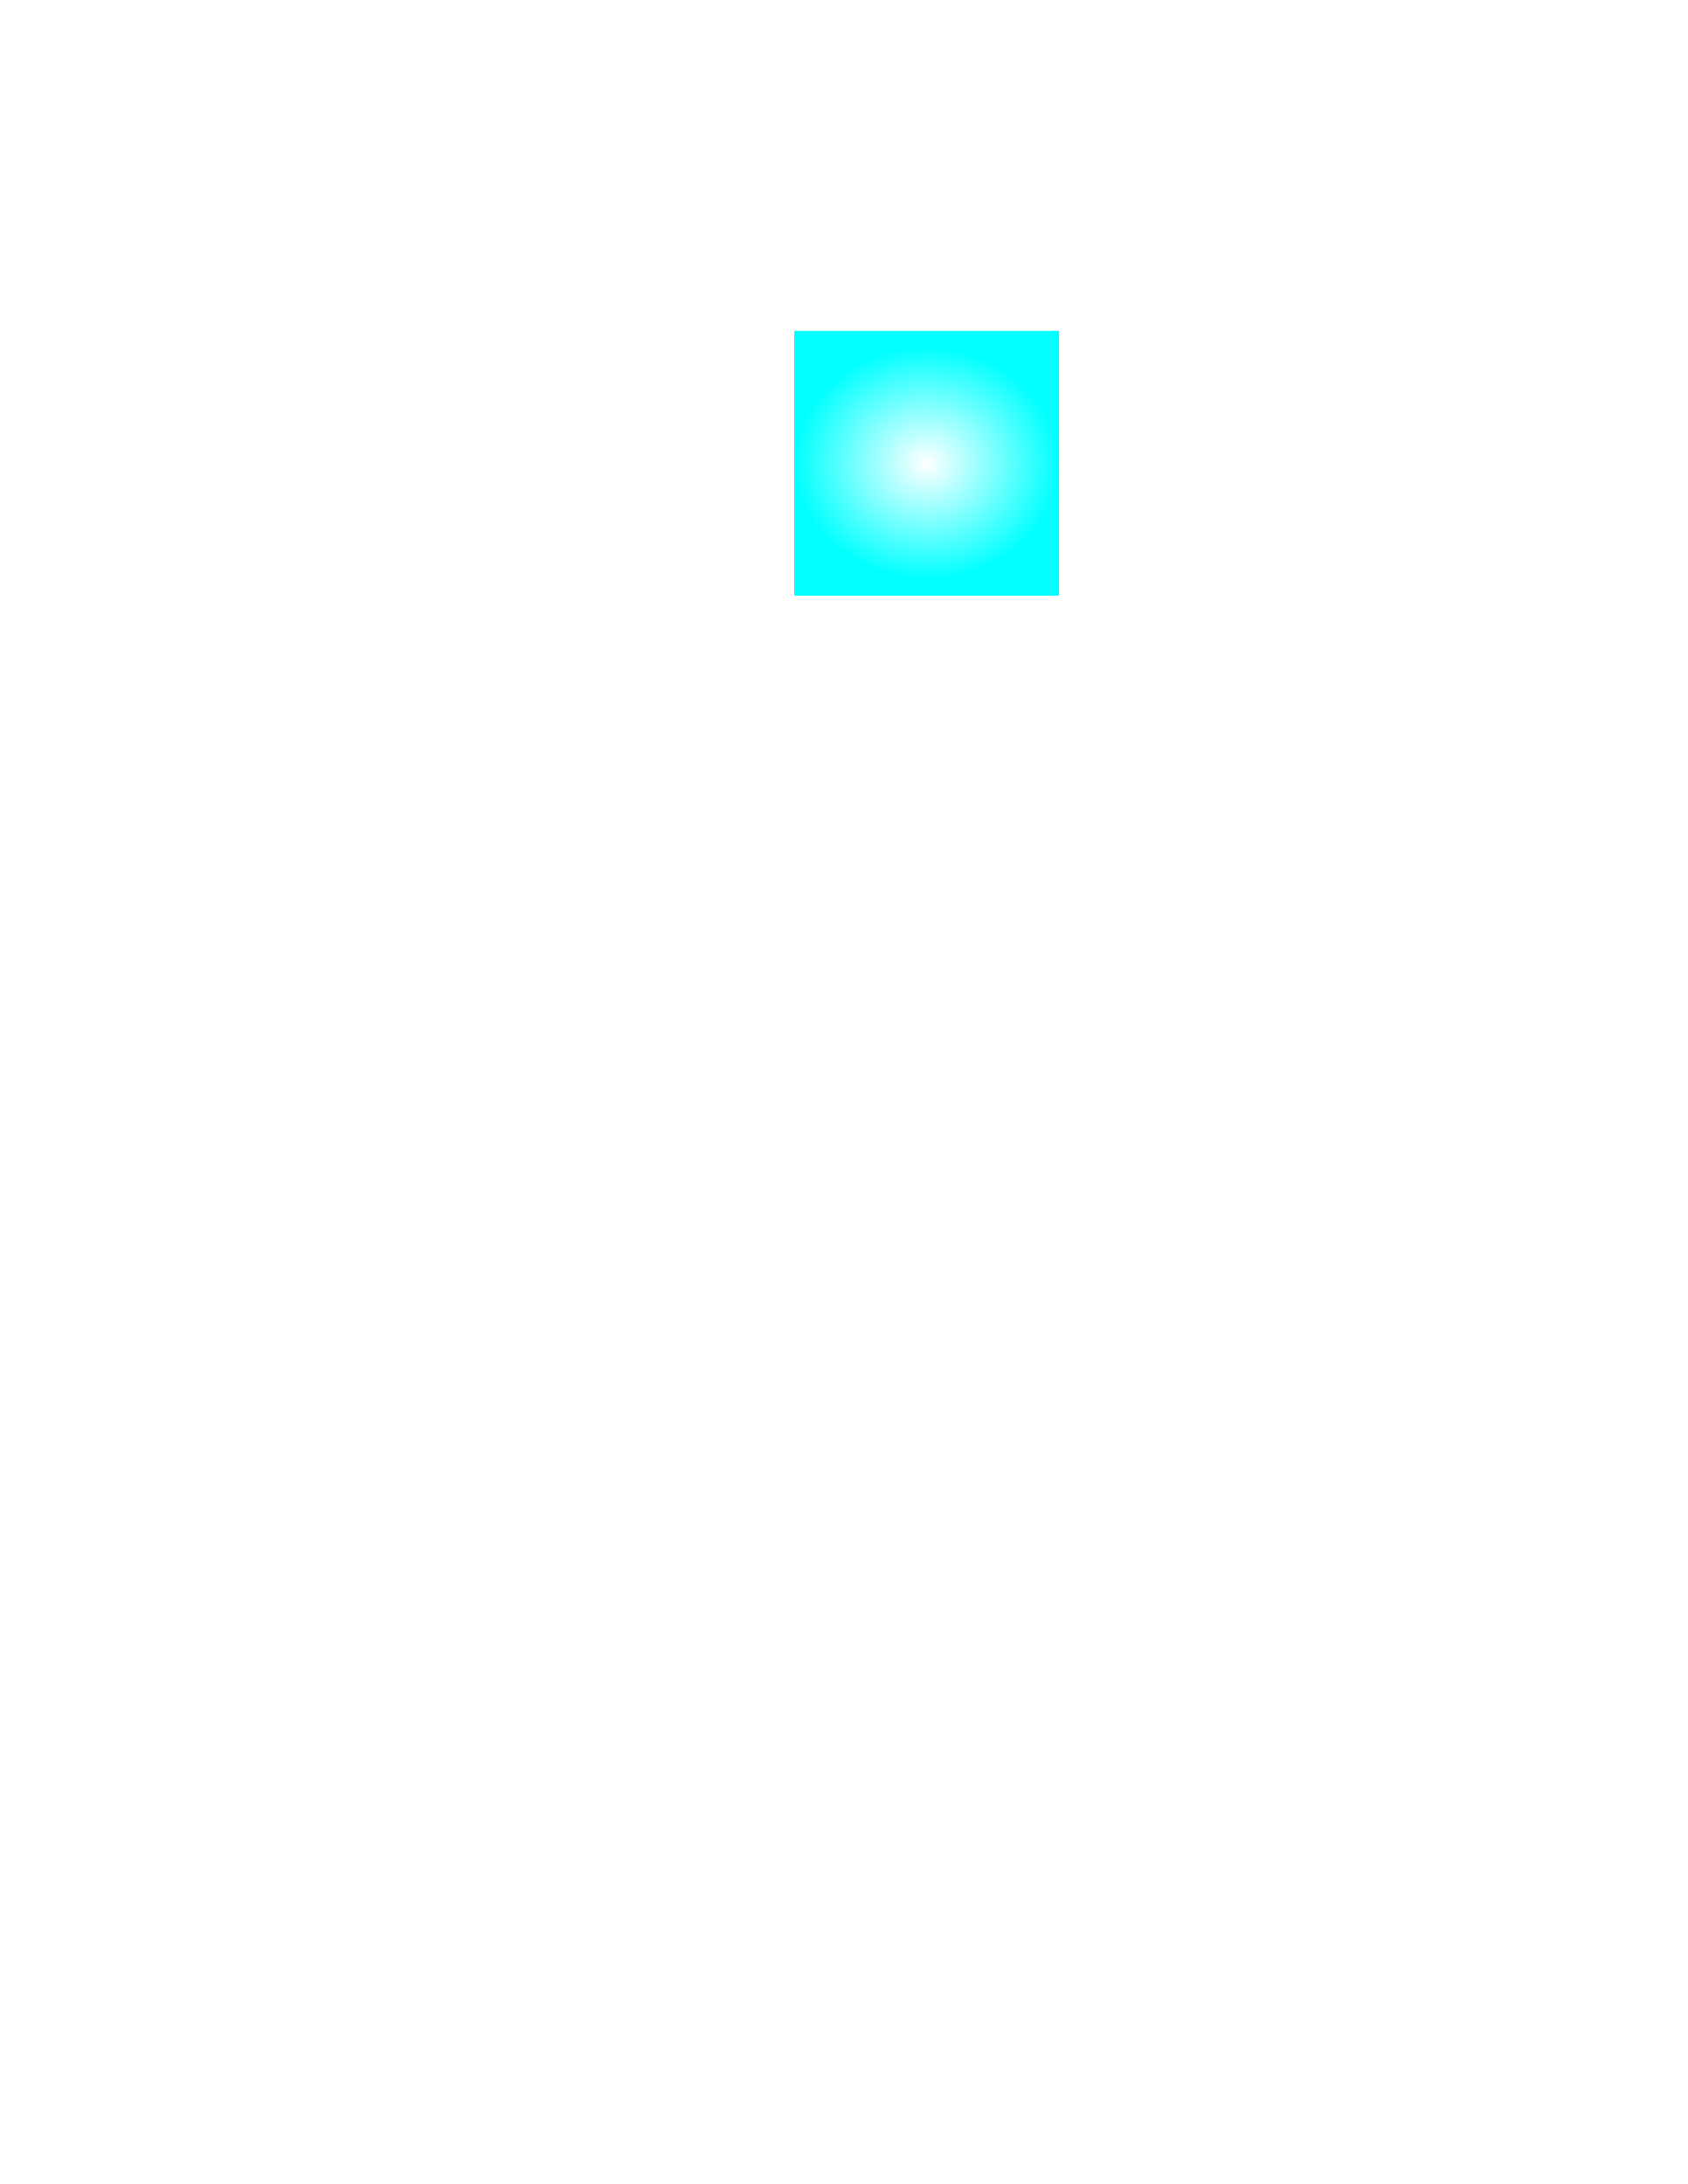
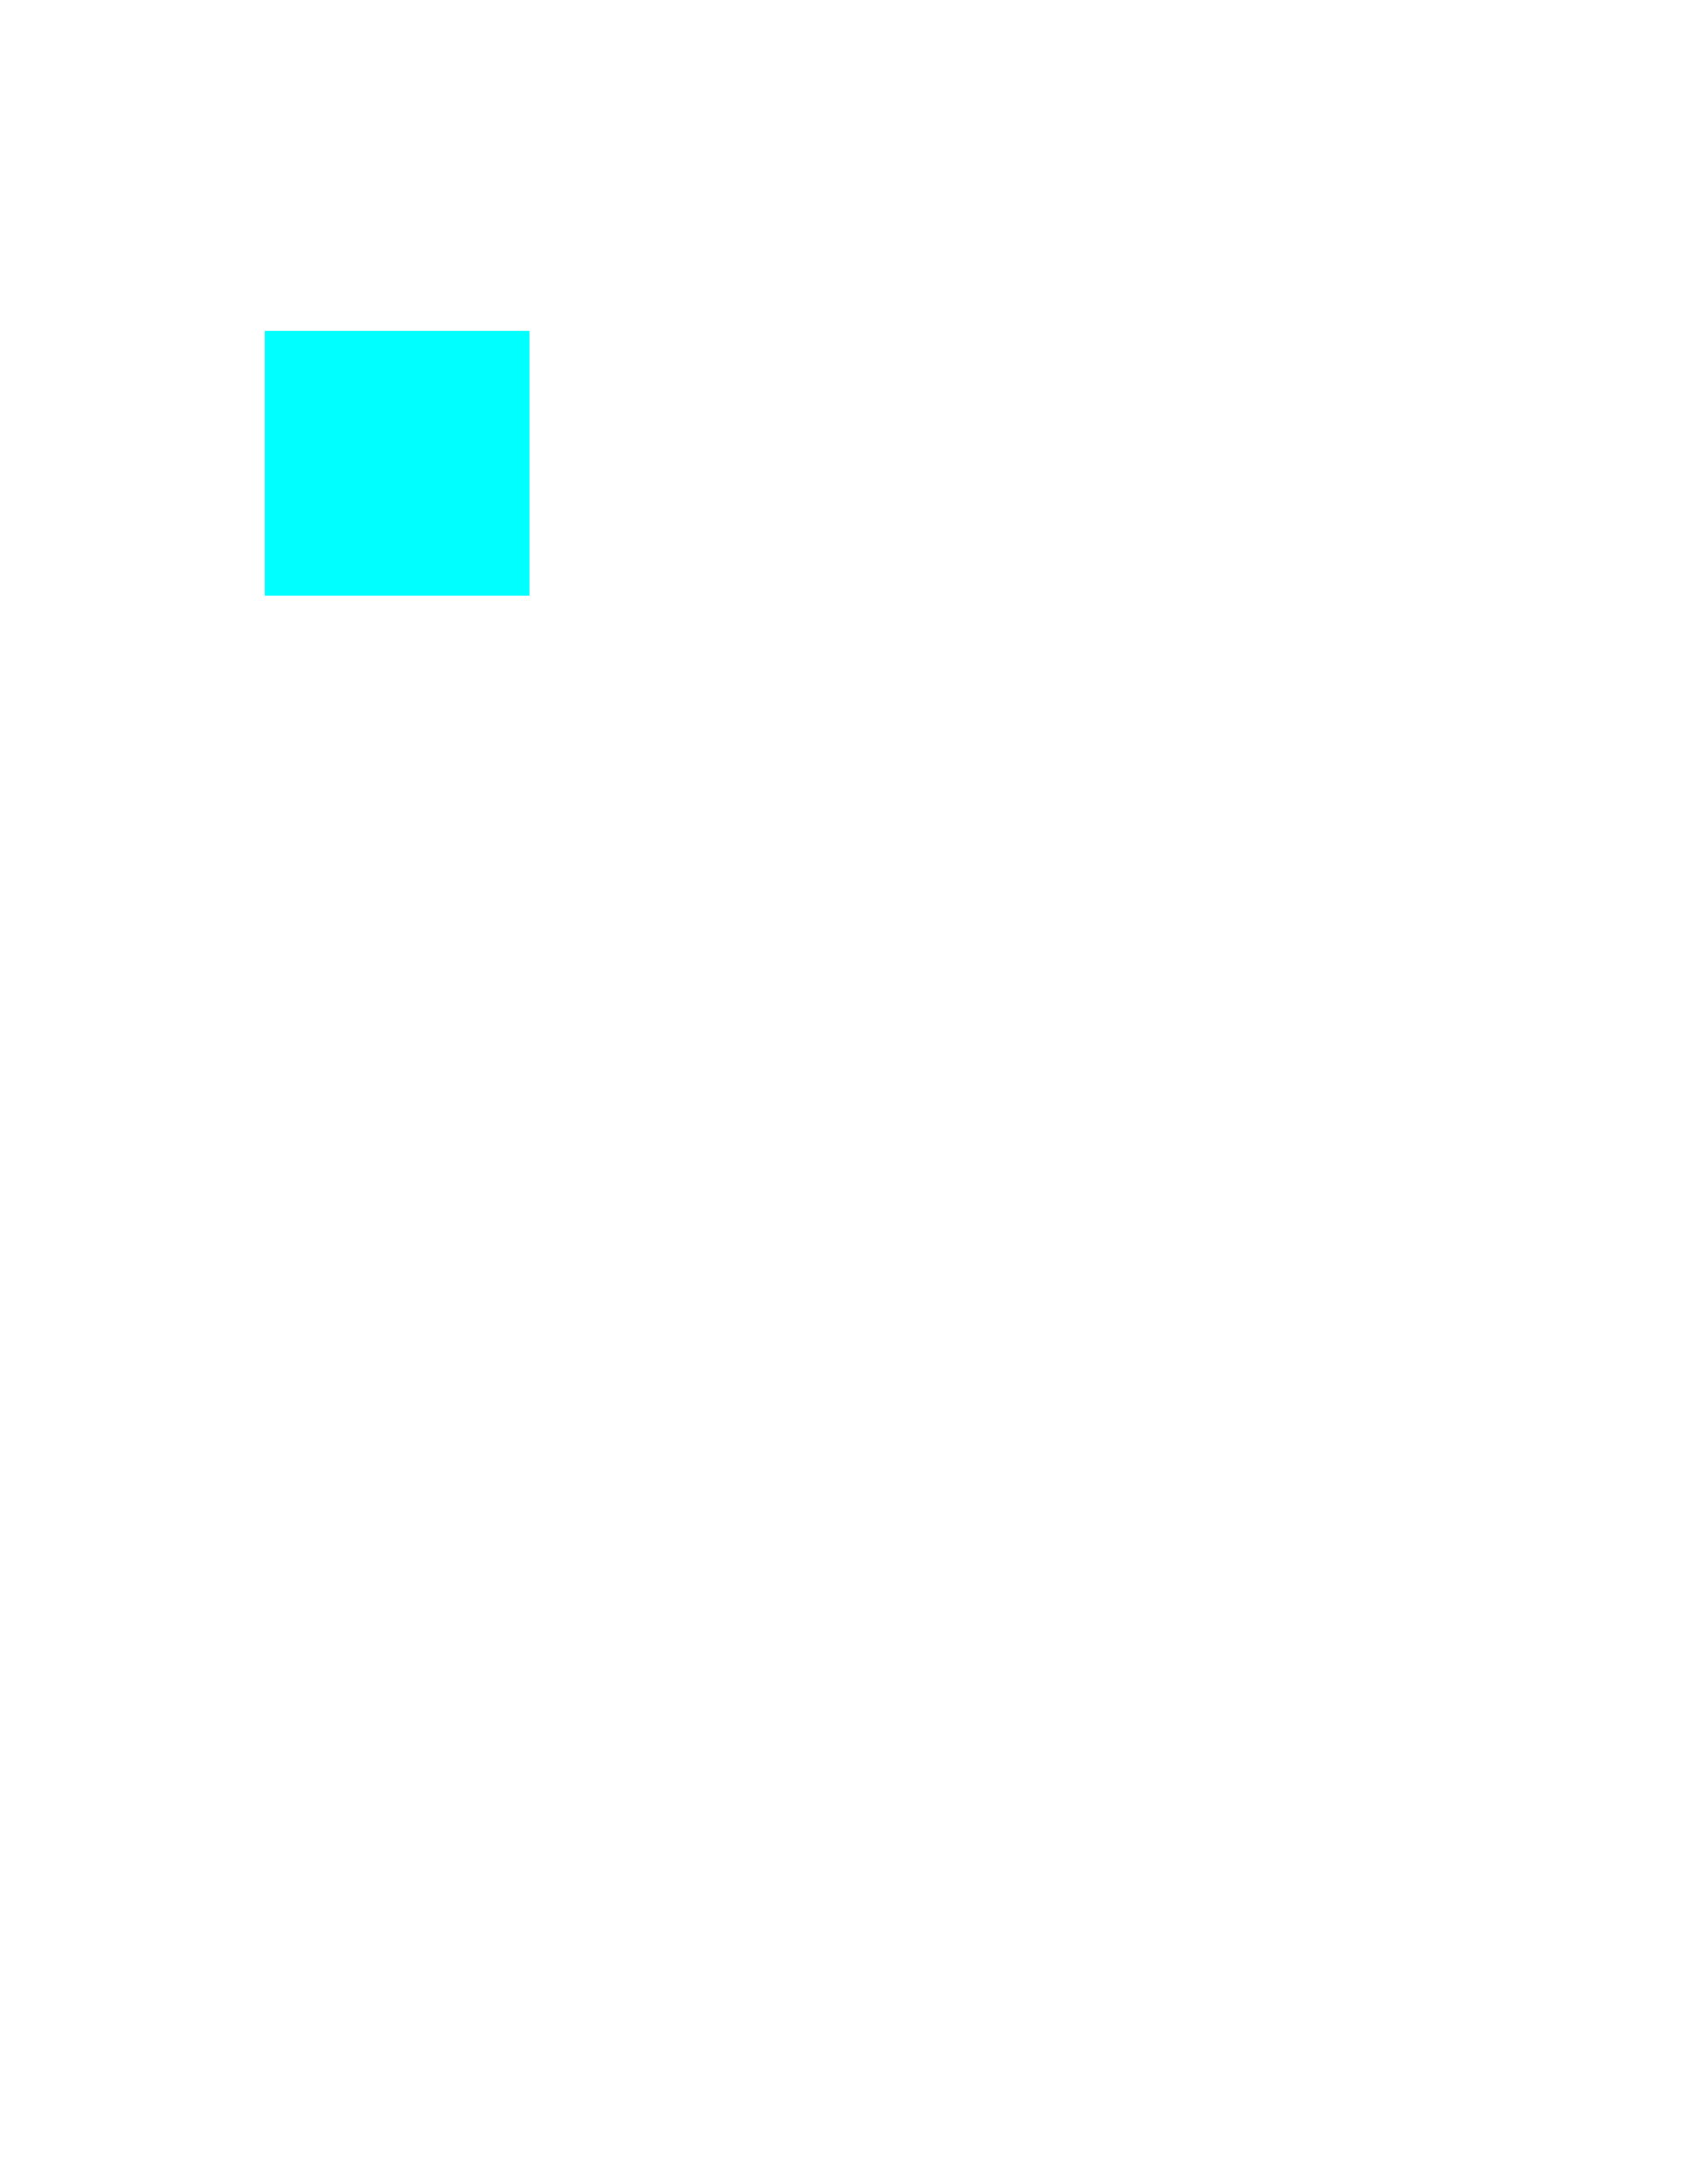
<svg xmlns="http://www.w3.org/2000/svg" xmlns:xlink="http://www.w3.org/1999/xlink" width="816" height="1056" viewBox="0 0 215.9 279.4" version="1.1" id="svg8">
  <defs id="defs2">
    <linearGradient id="linearGradient4574">
-       <stop id="stop4572" offset="0" style="stop-color:#00ffff;stop-opacity:0;" />
-       <stop id="stop4570" offset="1" style="stop-color:#00ffff;stop-opacity:1;" />
+       <stop id="stop4572" offset="0" style="stop-color:#ffffff;stop-opacity:0" />
+       <stop id="stop4570" offset="1" style="stop-color:#ffffff;stop-opacity:1" />
    </linearGradient>
-     <radialGradient xlink:href="#linearGradient4574" id="radialGradient4576" cx="118.533" cy="76.867" fx="118.533" fy="76.867" r="16.933" gradientUnits="userSpaceOnUse" gradientTransform="matrix(0.9998398,0.01790006,-0.01578363,0.8816229,1.232227,6.977502)" />
+     <radialGradient xlink:href="#linearGradient4574" id="radialGradient4576" cx="118.533" cy="76.867" fx="118.533" fy="76.867" r="16.933" gradientUnits="userSpaceOnUse" gradientTransform="matrix(1.758901,0.01500961,-0.01414237,1.657277,-88.86805,-52.3018)" />
  </defs>
  <g id="layer1" transform="translate(0,-17.6)">
    <rect style="fill:url(#radialGradient4576);stroke:none;stroke-width:0.529;stroke-miterlimit:4;stroke-dasharray:none;stroke-opacity:1;fill-opacity:1" id="rect4568" width="33.867" height="33.867" x="101.6" y="59.933" />
+     <rect style="fill:#00ffff;stroke:none;stroke-width:0.529;stroke-miterlimit:4;stroke-dasharray:none;stroke-opacity:1" id="rect4529" width="33.867" height="33.867" x="33.867" y="59.933" />
  </g>
</svg>
